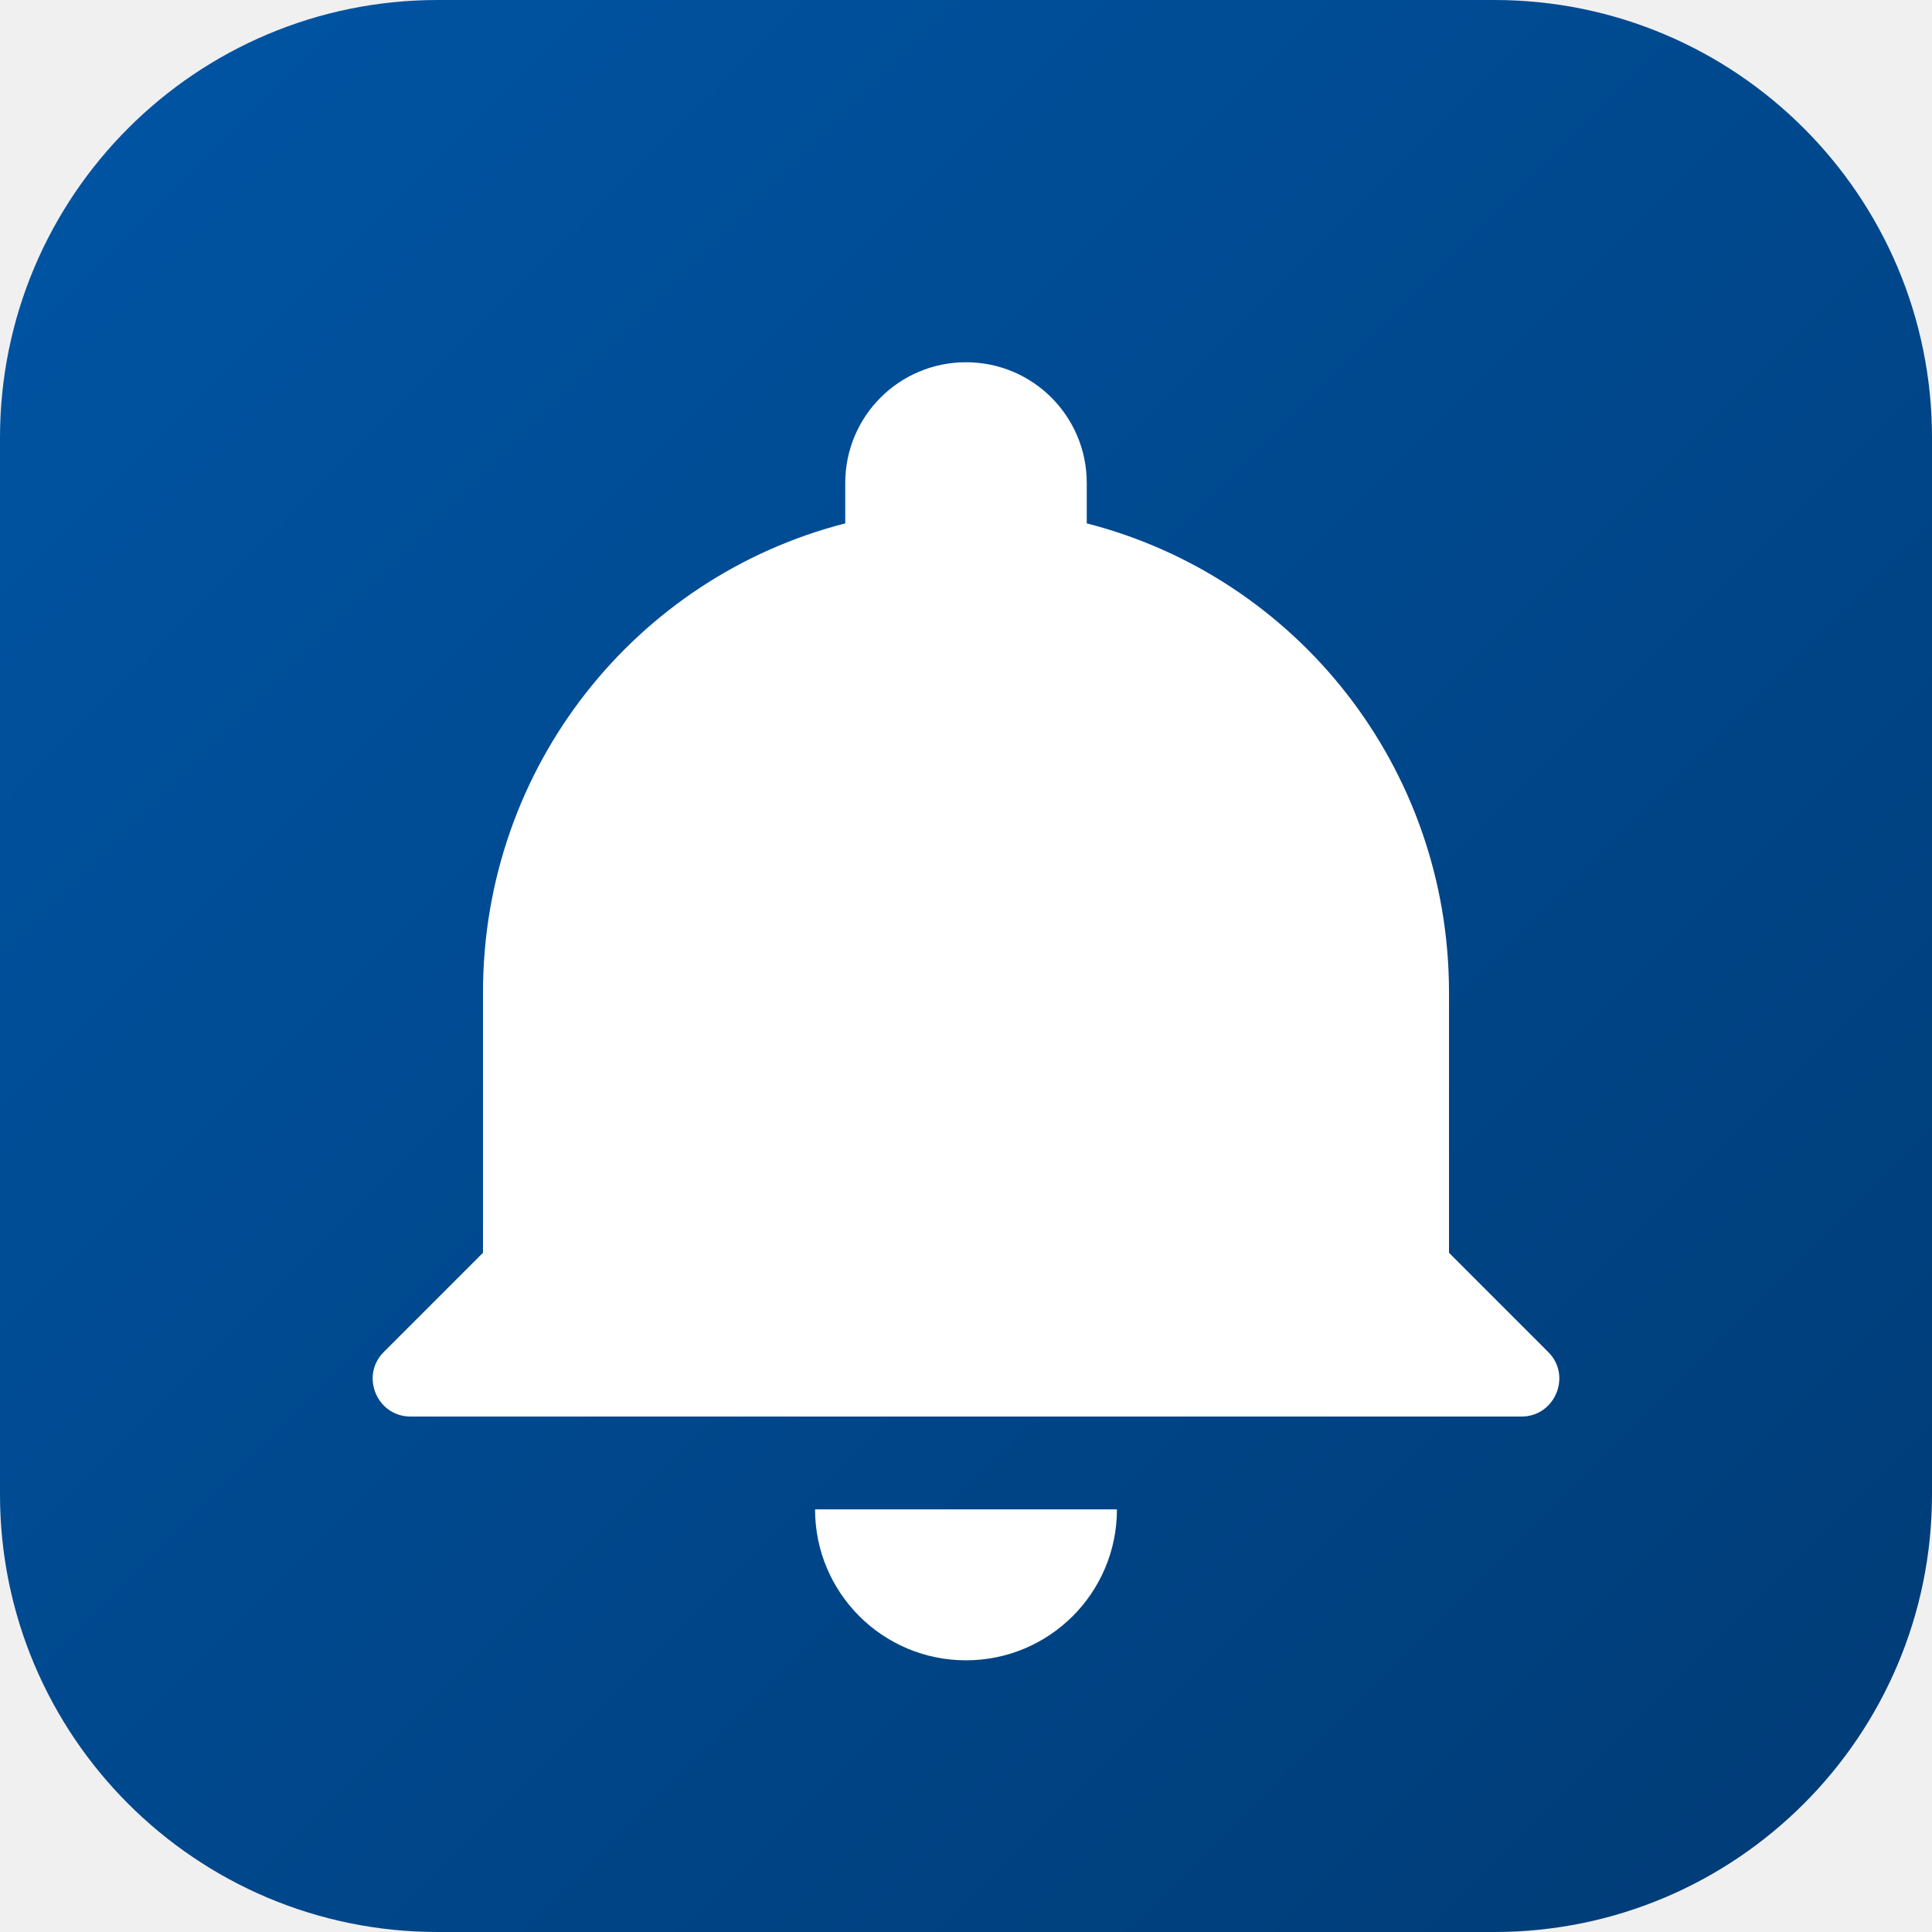
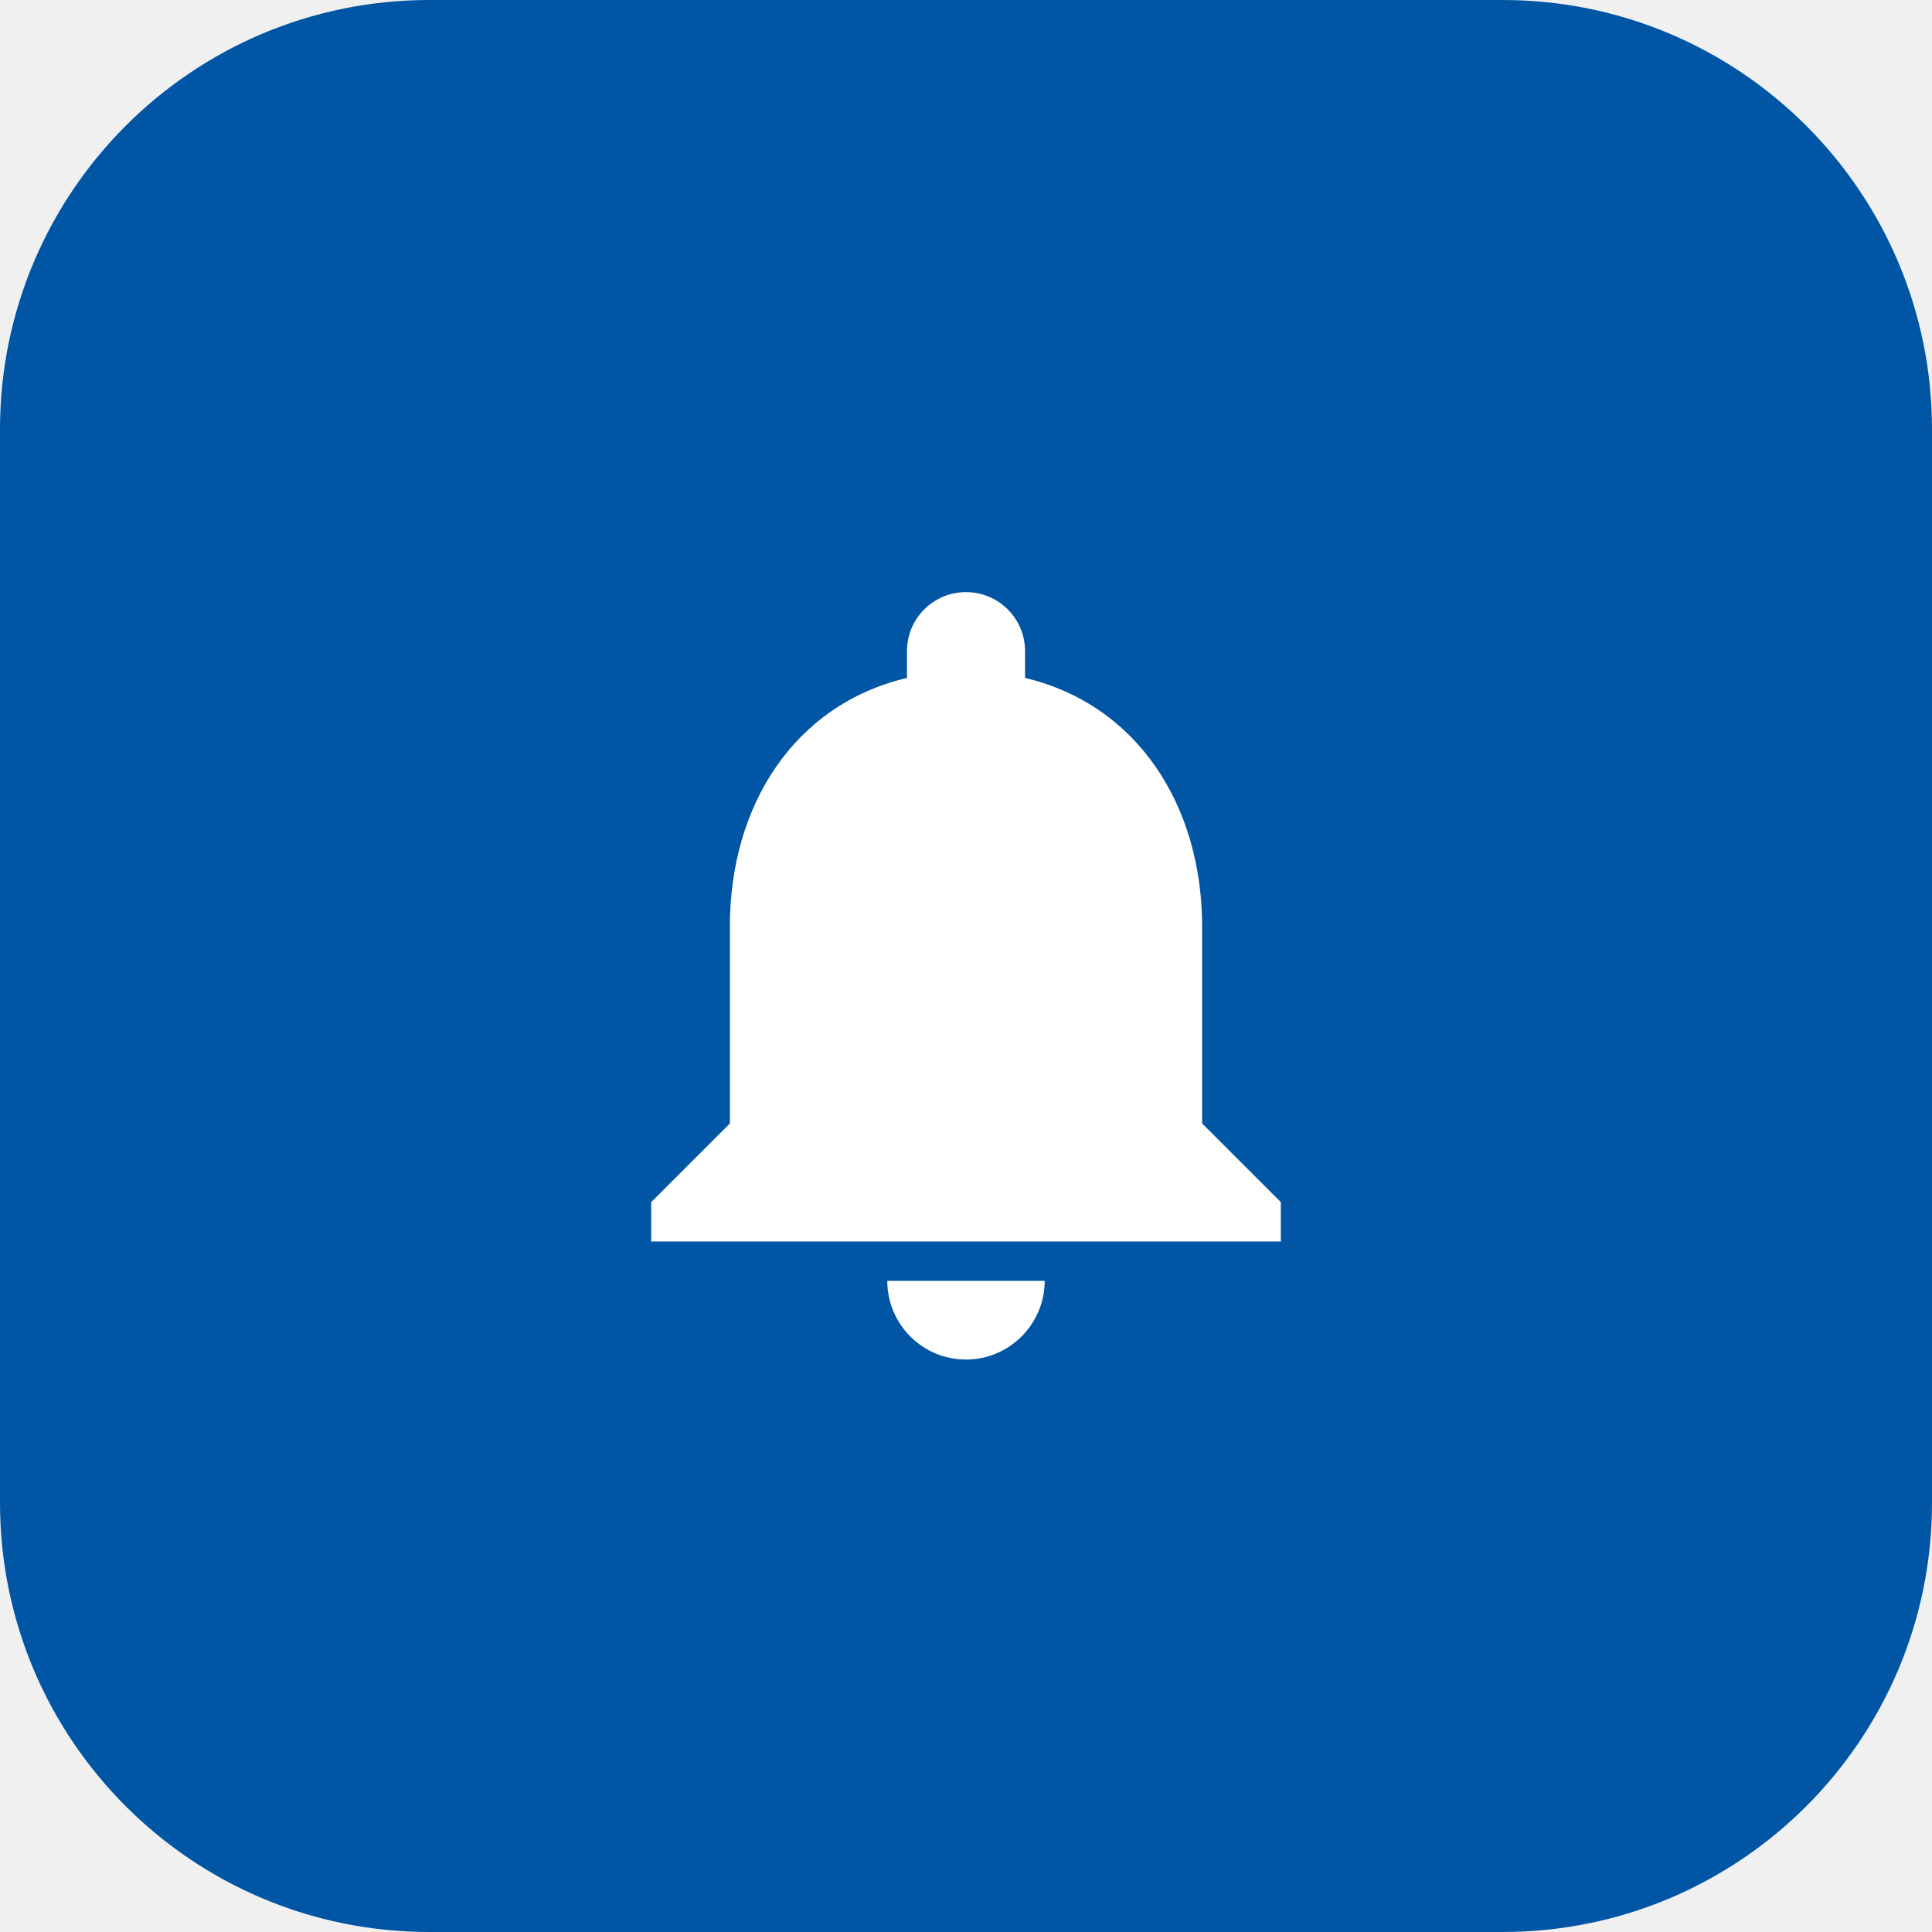
- <svg xmlns="http://www.w3.org/2000/svg" viewBox="0 0 512 512">
-   <defs>
-     <linearGradient id="bg" x1="0" y1="0" x2="1" y2="1">
-       <stop offset="0%" stop-color="#0055A5" />
-       <stop offset="100%" stop-color="#003B75" />
-     </linearGradient>
-   </defs>
-   <rect width="512" height="512" rx="116" fill="url(#bg)" />
-   <path d="M256 96c-17.7 0-32 14.3-32 32v10.7c-55.5 14.2-96 64.5-96 124.3v69l-26.3 26.3c-6.3 6.3-1.8 17.1 7.1 17.1h294.4c8.9 0 13.4-10.8 7.1-17.1L384 332v-69c0-59.8-40.5-110.1-96-124.3V128c0-17.7-14.3-32-32-32zm-40 304c0 22.1 17.9 40 40 40s40-17.9 40-40h-80z" fill="#FFFFFF" />
+ <svg xmlns="http://www.w3.org/2000/svg" viewBox="0 0 108 108" width="512" height="512">
+   <rect width="108" height="108" rx="24" fill="#0055A5" />
+   <g transform="translate(27.6, 27.6) scale(2.2)">
+     <path fill="#FFFFFF" d="M12,22c1.1,0 2,-0.9 2,-2h-4c0,1.1 0.89,2 2,2zM18,16v-5c0,-3.07 -1.64,-5.64 -4.5,-6.32V4c0,-0.83 -0.67,-1.5 -1.5,-1.5s-1.5,0.67 -1.5,1.5v0.68C7.63,5.36 6,7.92 6,11v5l-2,2v1h16v-1l-2,-2z" />
+   </g>
</svg>
